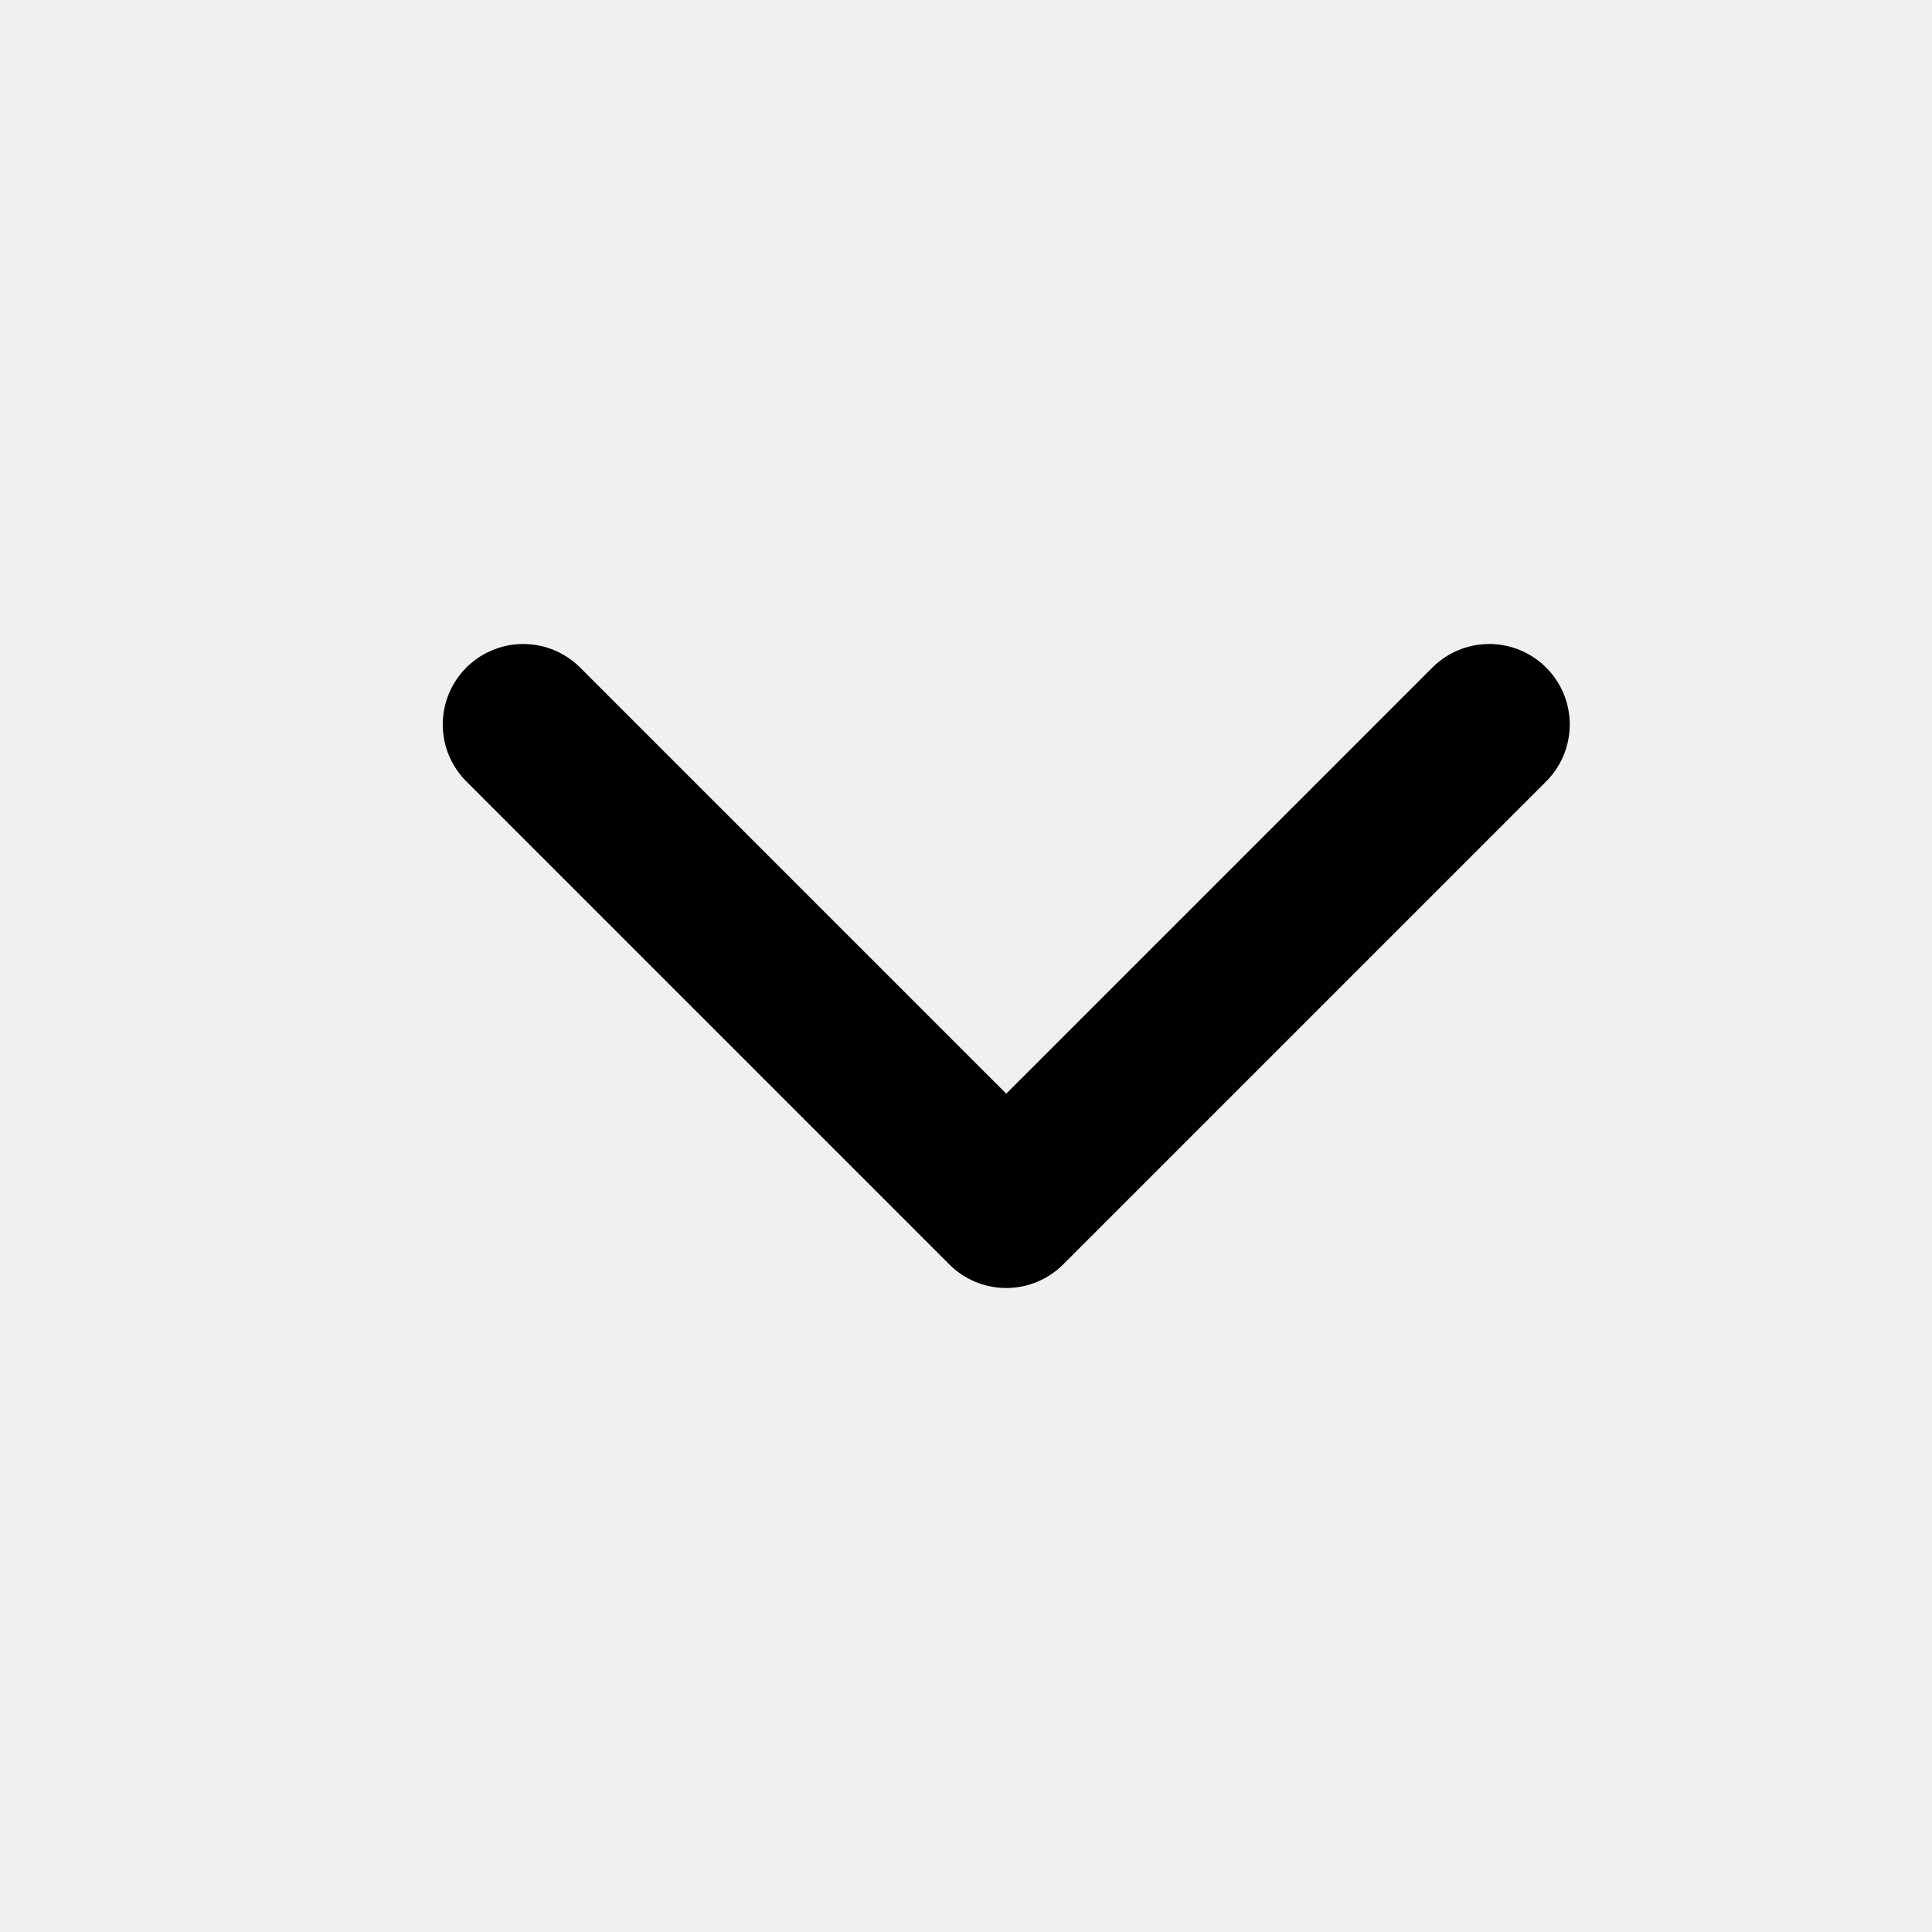
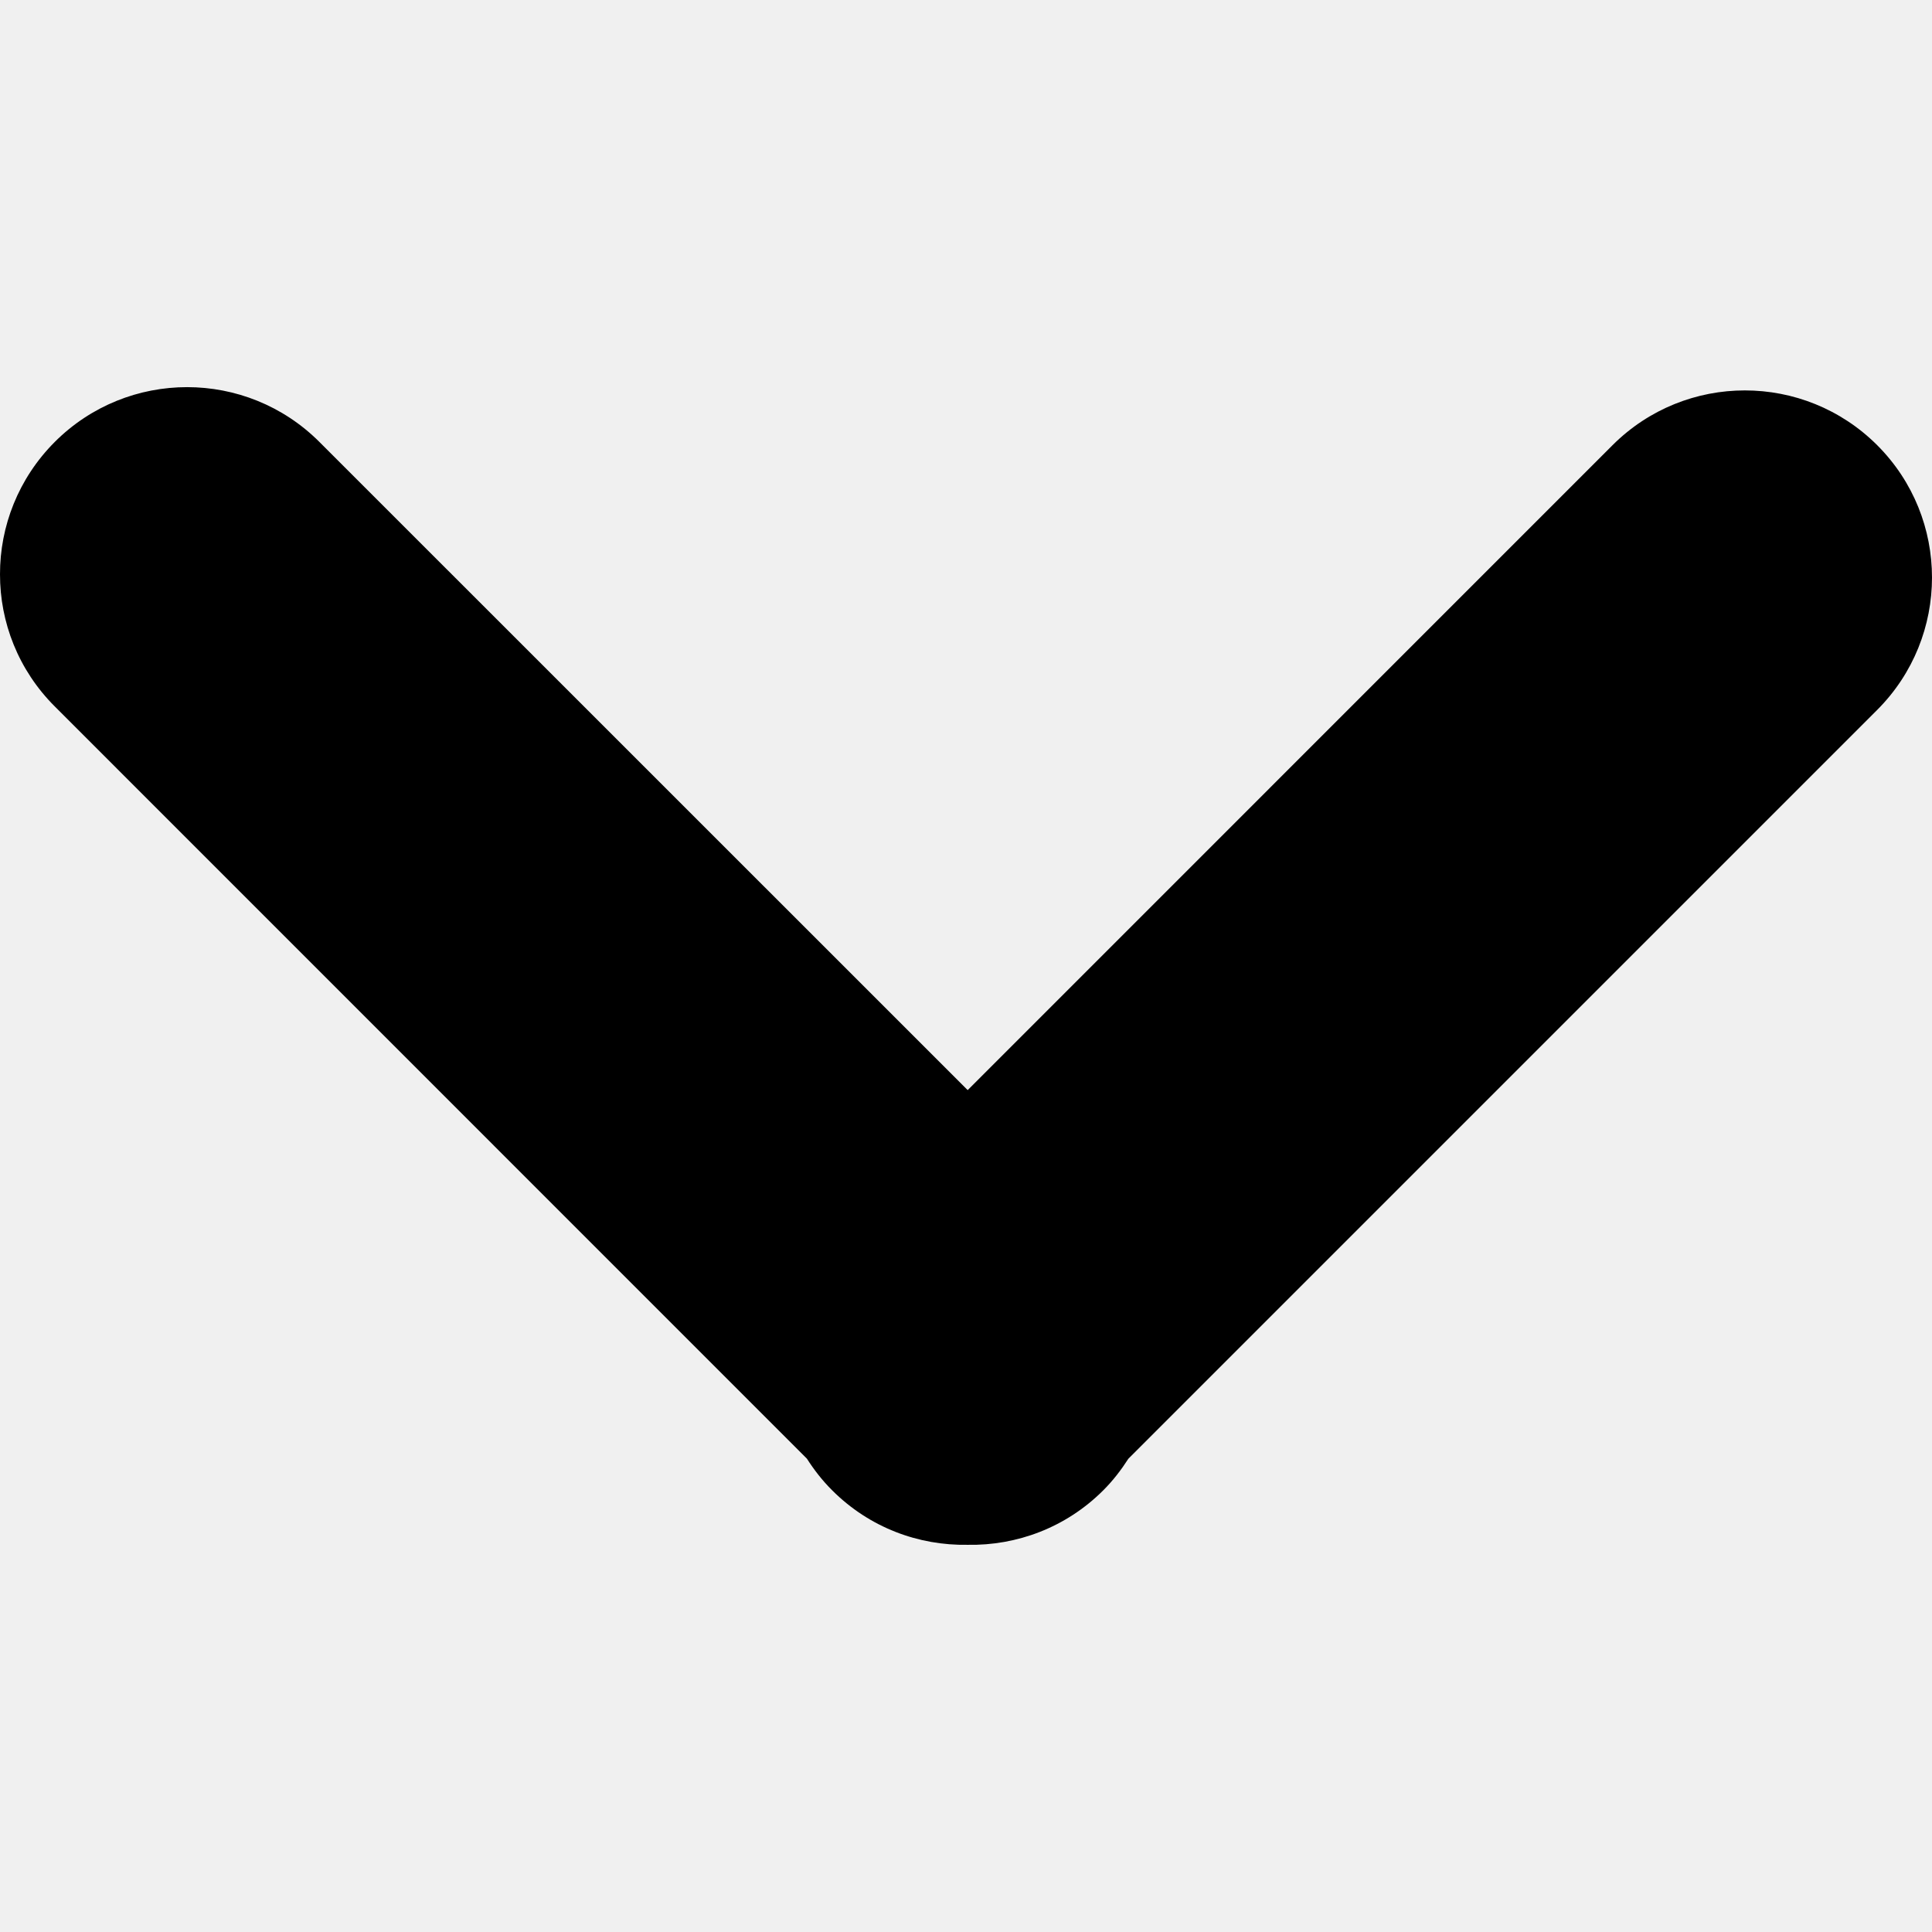
- <svg xmlns="http://www.w3.org/2000/svg" width="48px" height="48px" viewBox="0 0 48 48" fill="none">
-   <rect width="48" height="48" fill="white" fill-opacity="0.01" />
-   <path d="M37 18L25 30L13 18" stroke="black" stroke-width="4" stroke-linecap="round" stroke-linejoin="round" />
+ <svg xmlns="http://www.w3.org/2000/svg" version="1.1" id="Capa_1" x="0px" y="0px" viewBox="0 0 55.751 55.751" style="enable-background:new 0 0 55.751 55.751;" xml:space="preserve">
+   <g>
+     <path d="M31.836,43.006c0.282-0.281,0.518-0.59,0.725-0.912L54.17,20.485c2.107-2.109,2.109-5.528,0-7.638   c-2.109-2.107-5.527-2.109-7.638,0l-18.608,18.61L9.217,12.753c-2.109-2.108-5.527-2.109-7.637,0   C0.527,13.809-0.002,15.19,0,16.571c-0.002,1.382,0.527,2.764,1.582,3.816l21.703,21.706c0.207,0.323,0.445,0.631,0.729,0.913   c1.078,1.078,2.496,1.597,3.91,1.572C29.336,44.604,30.758,44.084,31.836,43.006z" />
+   </g>
+   <g>
+ </g>
+   <g>
+ </g>
+   <g>
+ </g>
+   <g>
+ </g>
+   <g>
+ </g>
+   <g>
+ </g>
+   <g>
+ </g>
+   <g>
+ </g>
+   <g>
+ </g>
+   <g>
+ </g>
+   <g>
+ </g>
+   <g>
+ </g>
+   <g>
+ </g>
+   <g>
+ </g>
+   <g>
+ </g>
</svg>
